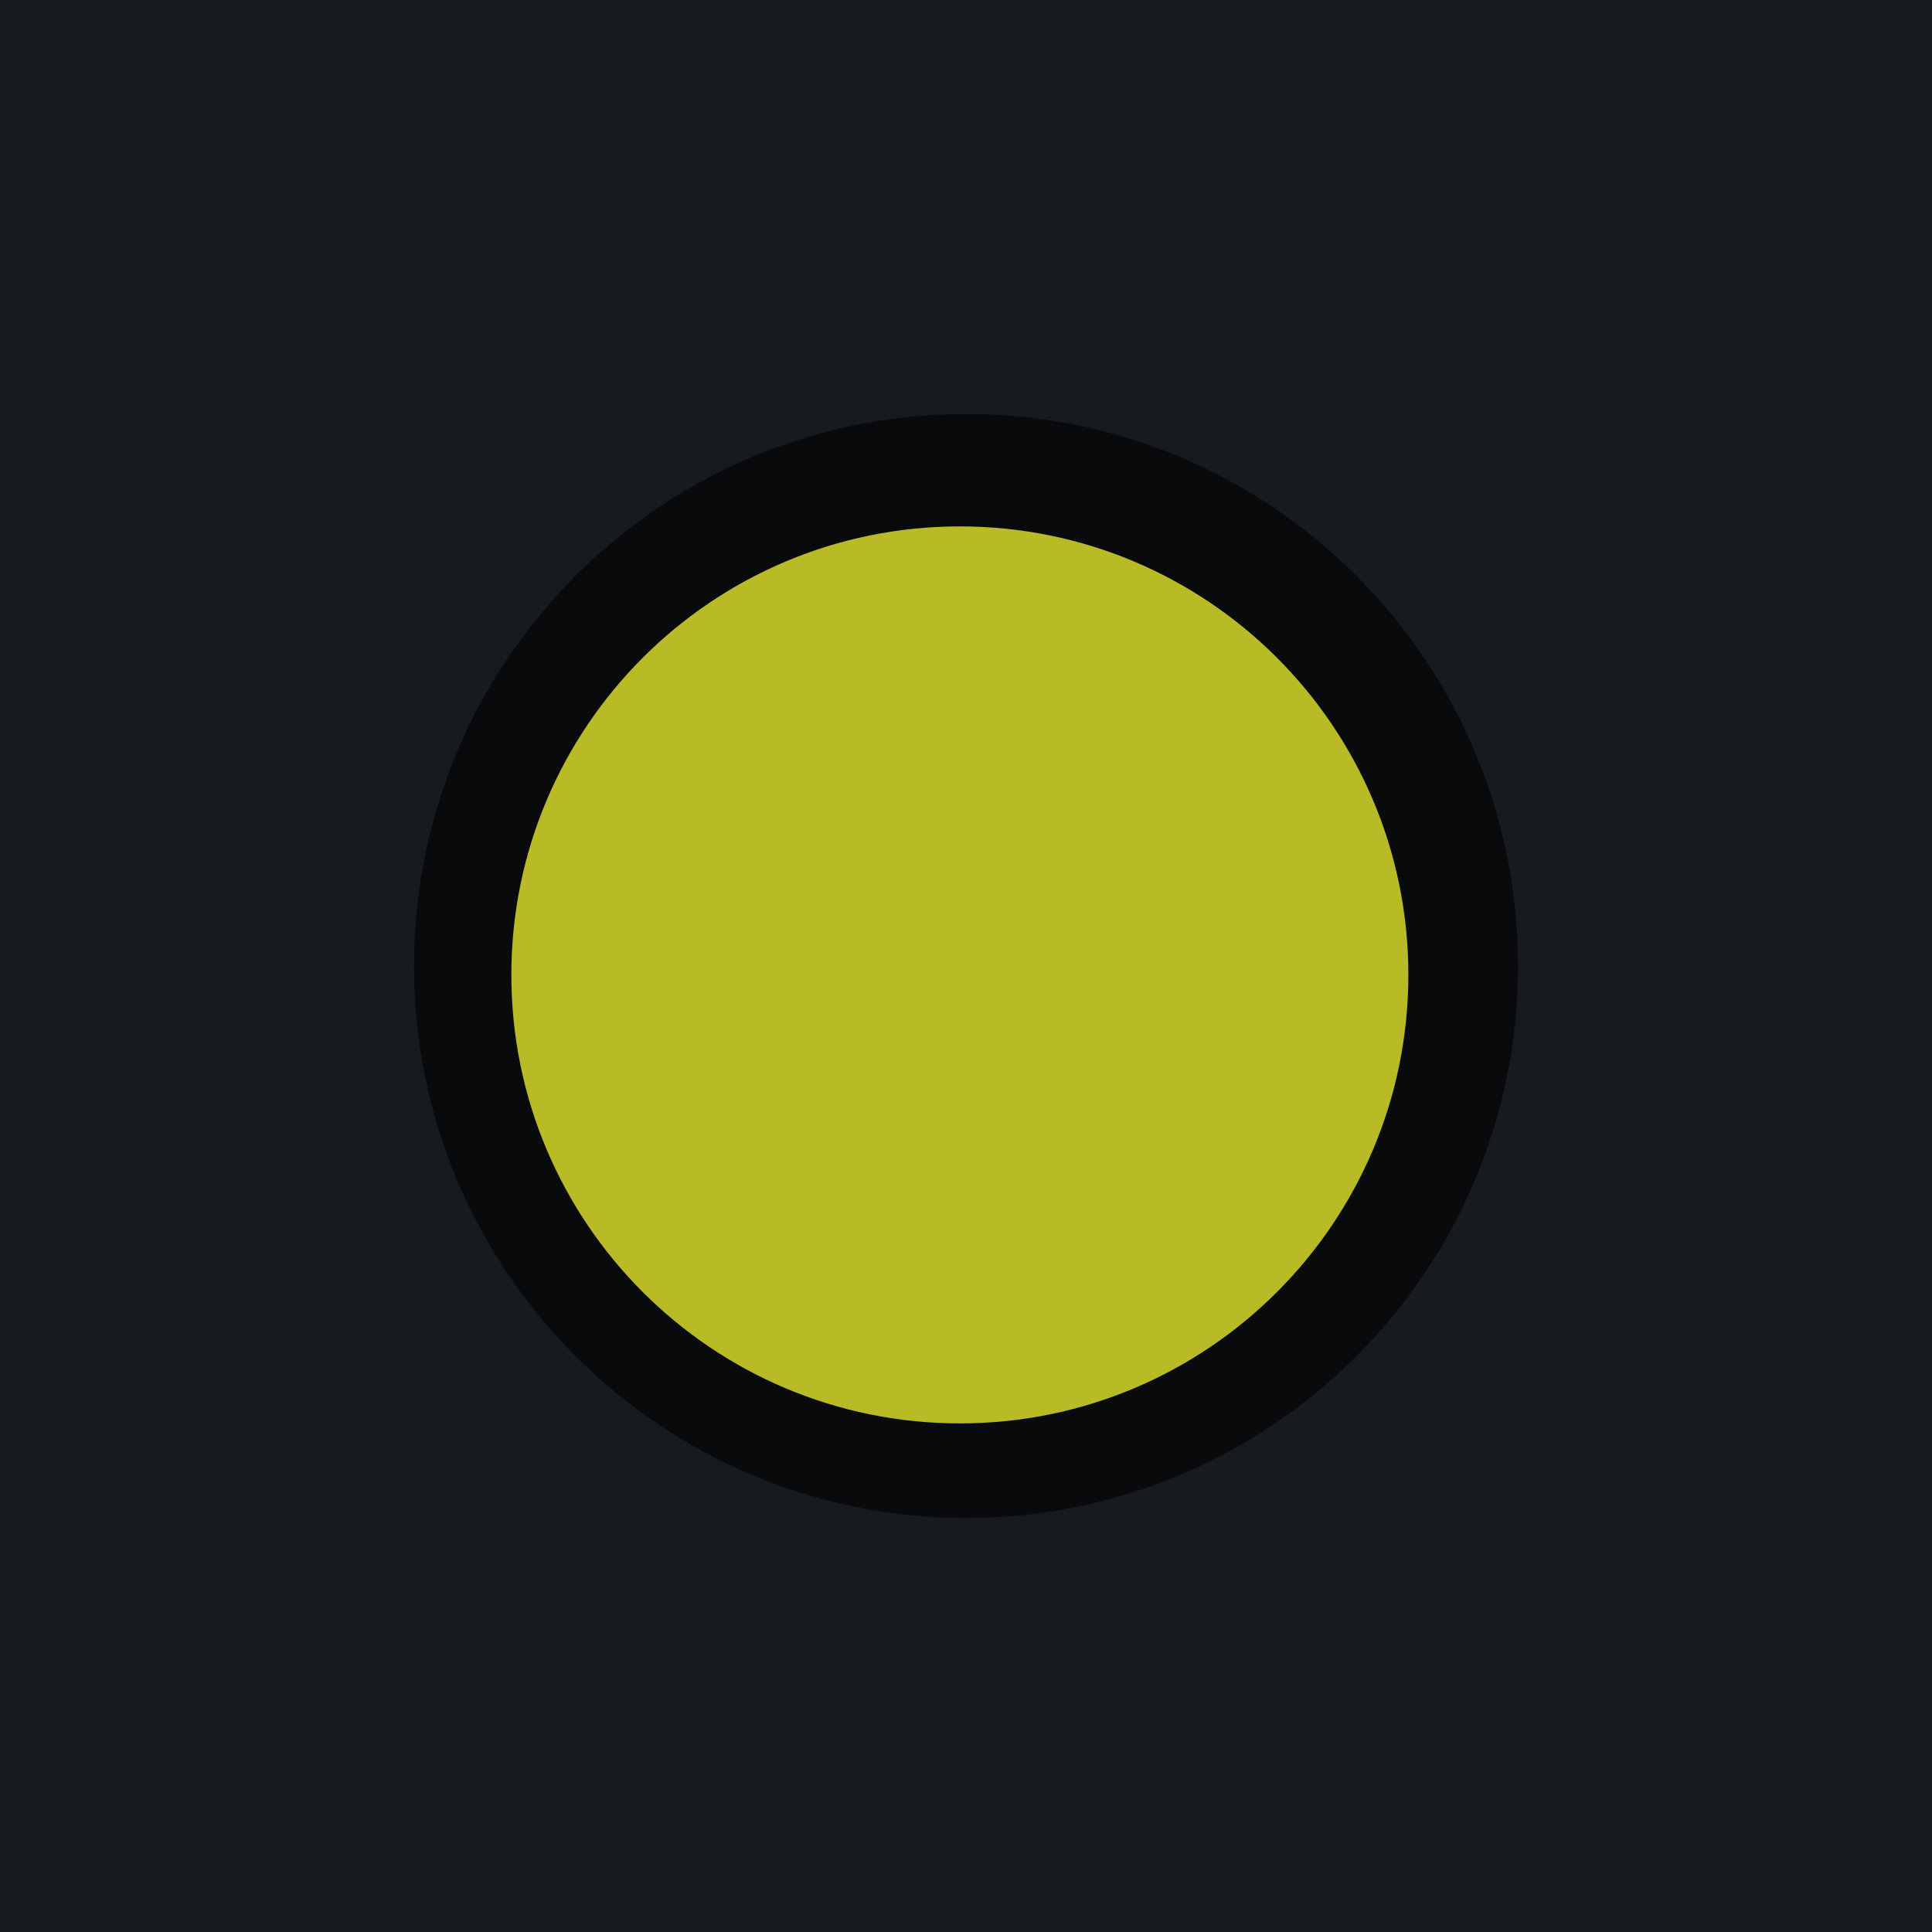
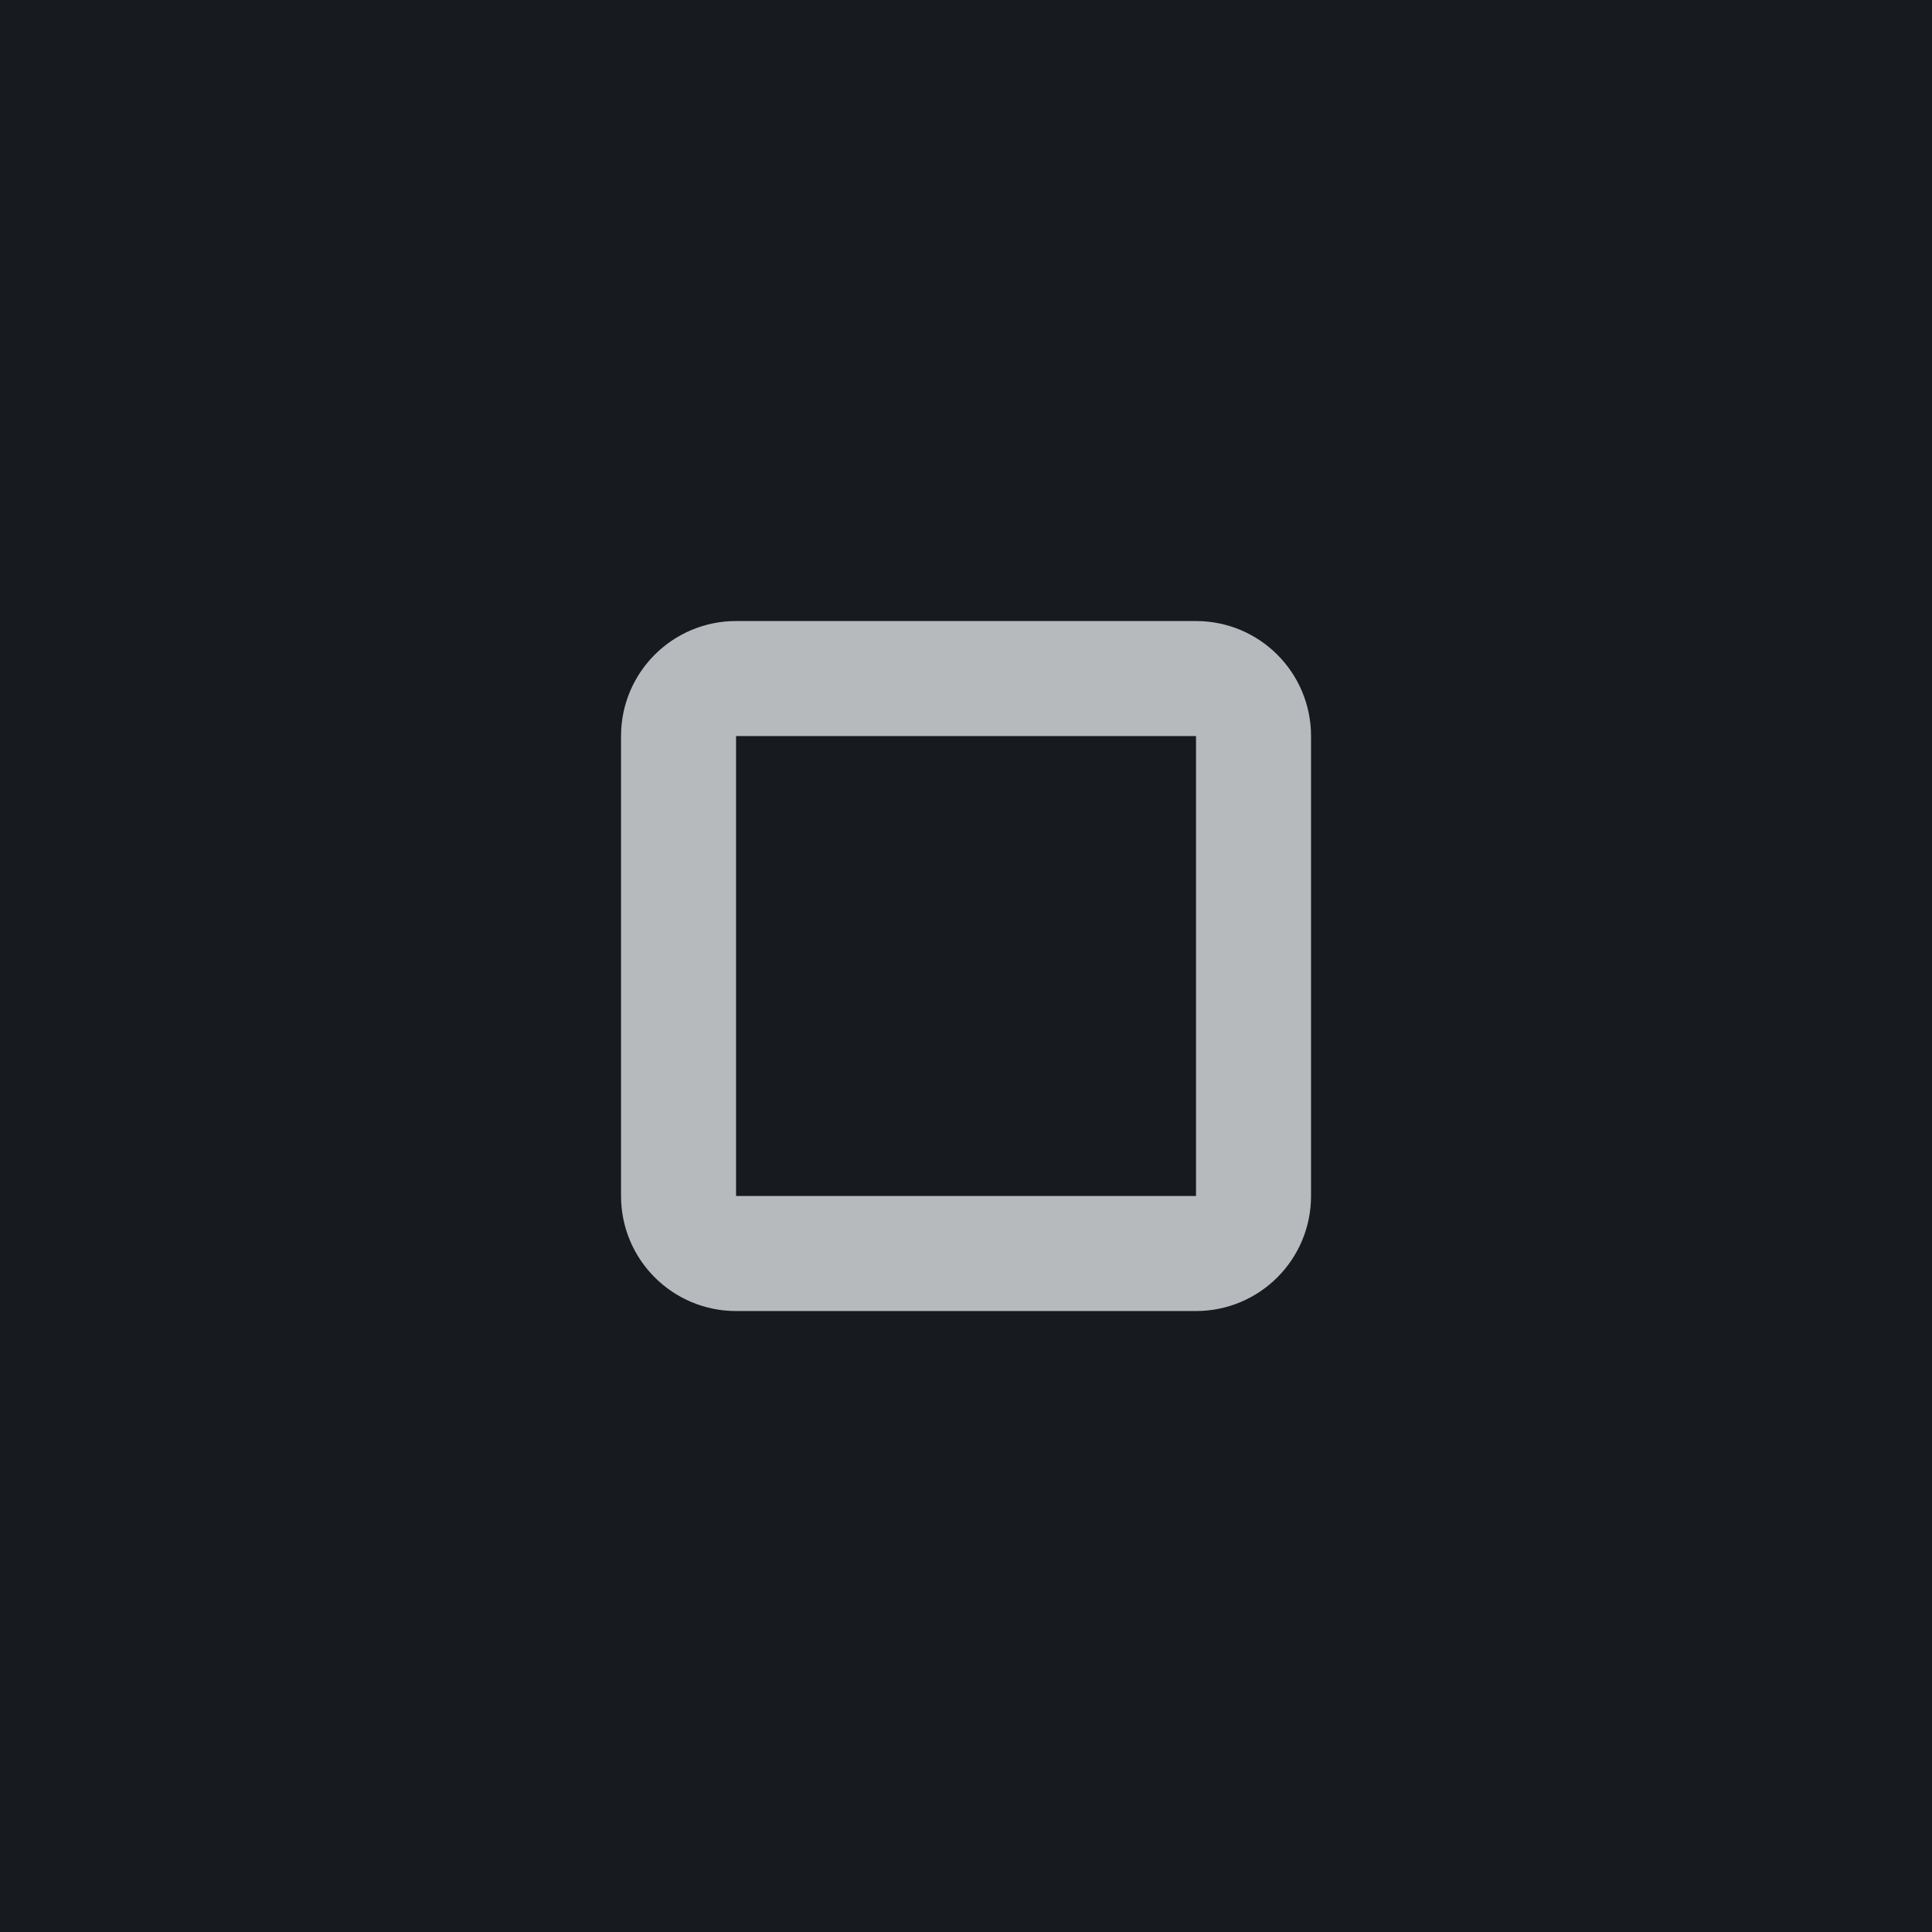
- <svg xmlns="http://www.w3.org/2000/svg" version="1.1" id="svg4142" viewBox="0 0 28 28" height="28" width="28">
+ <svg xmlns="http://www.w3.org/2000/svg" width="28" height="28" viewBox="0 0 28 28" id="svg4142" version="1.1">
  <defs id="defs4144" />
-   <g transform="translate(0,-1024.362)" id="layer1">
-     <rect y="1020.362" x="0" height="32" width="28" id="rect4741" style="opacity:1;fill:#171a1f;fill-opacity:1;fill-rule:evenodd;stroke:none;stroke-width:2.745;stroke-linecap:butt;stroke-linejoin:miter;stroke-miterlimit:4;stroke-dasharray:none;stroke-dashoffset:478.437;stroke-opacity:1" />
-     <circle transform="rotate(90)" r="12" cy="13" cx="1036.362" id="path2994" style="fill:#686868;fill-opacity:0.1;stroke:none;stroke-width:0.5;stroke-linejoin:miter;stroke-miterlimit:4;stroke-dasharray:none;stroke-opacity:1" />
-     <rect y="1020.362" x="0" height="1" width="28" id="rect4959" style="opacity:1;fill:#ffffff;fill-opacity:0.07;fill-rule:evenodd;stroke:none;stroke-width:2.745;stroke-linecap:butt;stroke-linejoin:miter;stroke-miterlimit:4;stroke-dasharray:none;stroke-dashoffset:478.437;stroke-opacity:1" />
-     <path d="m 14,1046.362 c 4.418,0 8,-3.582 8,-8 0,-4.418 -3.582,-8 -8,-8 -4.418,0 -8,3.582 -8,8 0,4.418 3.582,8 8,8" style="fill:#090a0c;fill-opacity:1;fill-rule:evenodd;stroke:none;stroke-width:0.014" id="path4289" />
-     <path d="m 13.911,1044.991 c 3.59,0 6.5,-2.91 6.5,-6.5 0,-3.59 -2.91,-6.5 -6.5,-6.5 -3.59,0 -6.5,2.91 -6.5,6.5 0,3.59 2.91,6.5 6.5,6.5" style="fill:#b8bb26;fill-opacity:1;fill-rule:evenodd;stroke:none;stroke-width:0.013" id="path4291" />
+   <g id="layer1" transform="translate(0,-1024.362)">
+     <rect style="opacity:1;fill:#171a1f;fill-opacity:1;fill-rule:evenodd;stroke:none;stroke-width:2.745;stroke-linecap:butt;stroke-linejoin:miter;stroke-miterlimit:4;stroke-dasharray:none;stroke-dashoffset:478.437;stroke-opacity:1" id="rect4741" width="28" height="32" x="0" y="1020.362" />
+     <circle style="fill:#eceff1;fill-opacity:0.1;stroke:none;stroke-width:0.5;stroke-linejoin:miter;stroke-miterlimit:4;stroke-dasharray:none;stroke-opacity:1" id="path2994" cx="1036.362" cy="13" r="12" transform="rotate(90)" />
+     <rect style="opacity:1;fill:#ffffff;fill-opacity:0.07;fill-rule:evenodd;stroke:none;stroke-width:2.745;stroke-linecap:butt;stroke-linejoin:miter;stroke-miterlimit:4;stroke-dasharray:none;stroke-dashoffset:478.437;stroke-opacity:1" id="rect4959" width="28" height="1" x="0" y="1020.362" />
+     <rect style="opacity:1;fill:#31363d;fill-opacity:0;stroke:#eceff1;stroke-width:1.667;stroke-linejoin:round;stroke-miterlimit:3;stroke-dasharray:none;stroke-opacity:0.749;paint-order:markers fill stroke" id="rect818" width="8.333" height="8.333" x="9.834" y="1034.196" rx="0.833" ry="0.833" />
  </g>
</svg>
